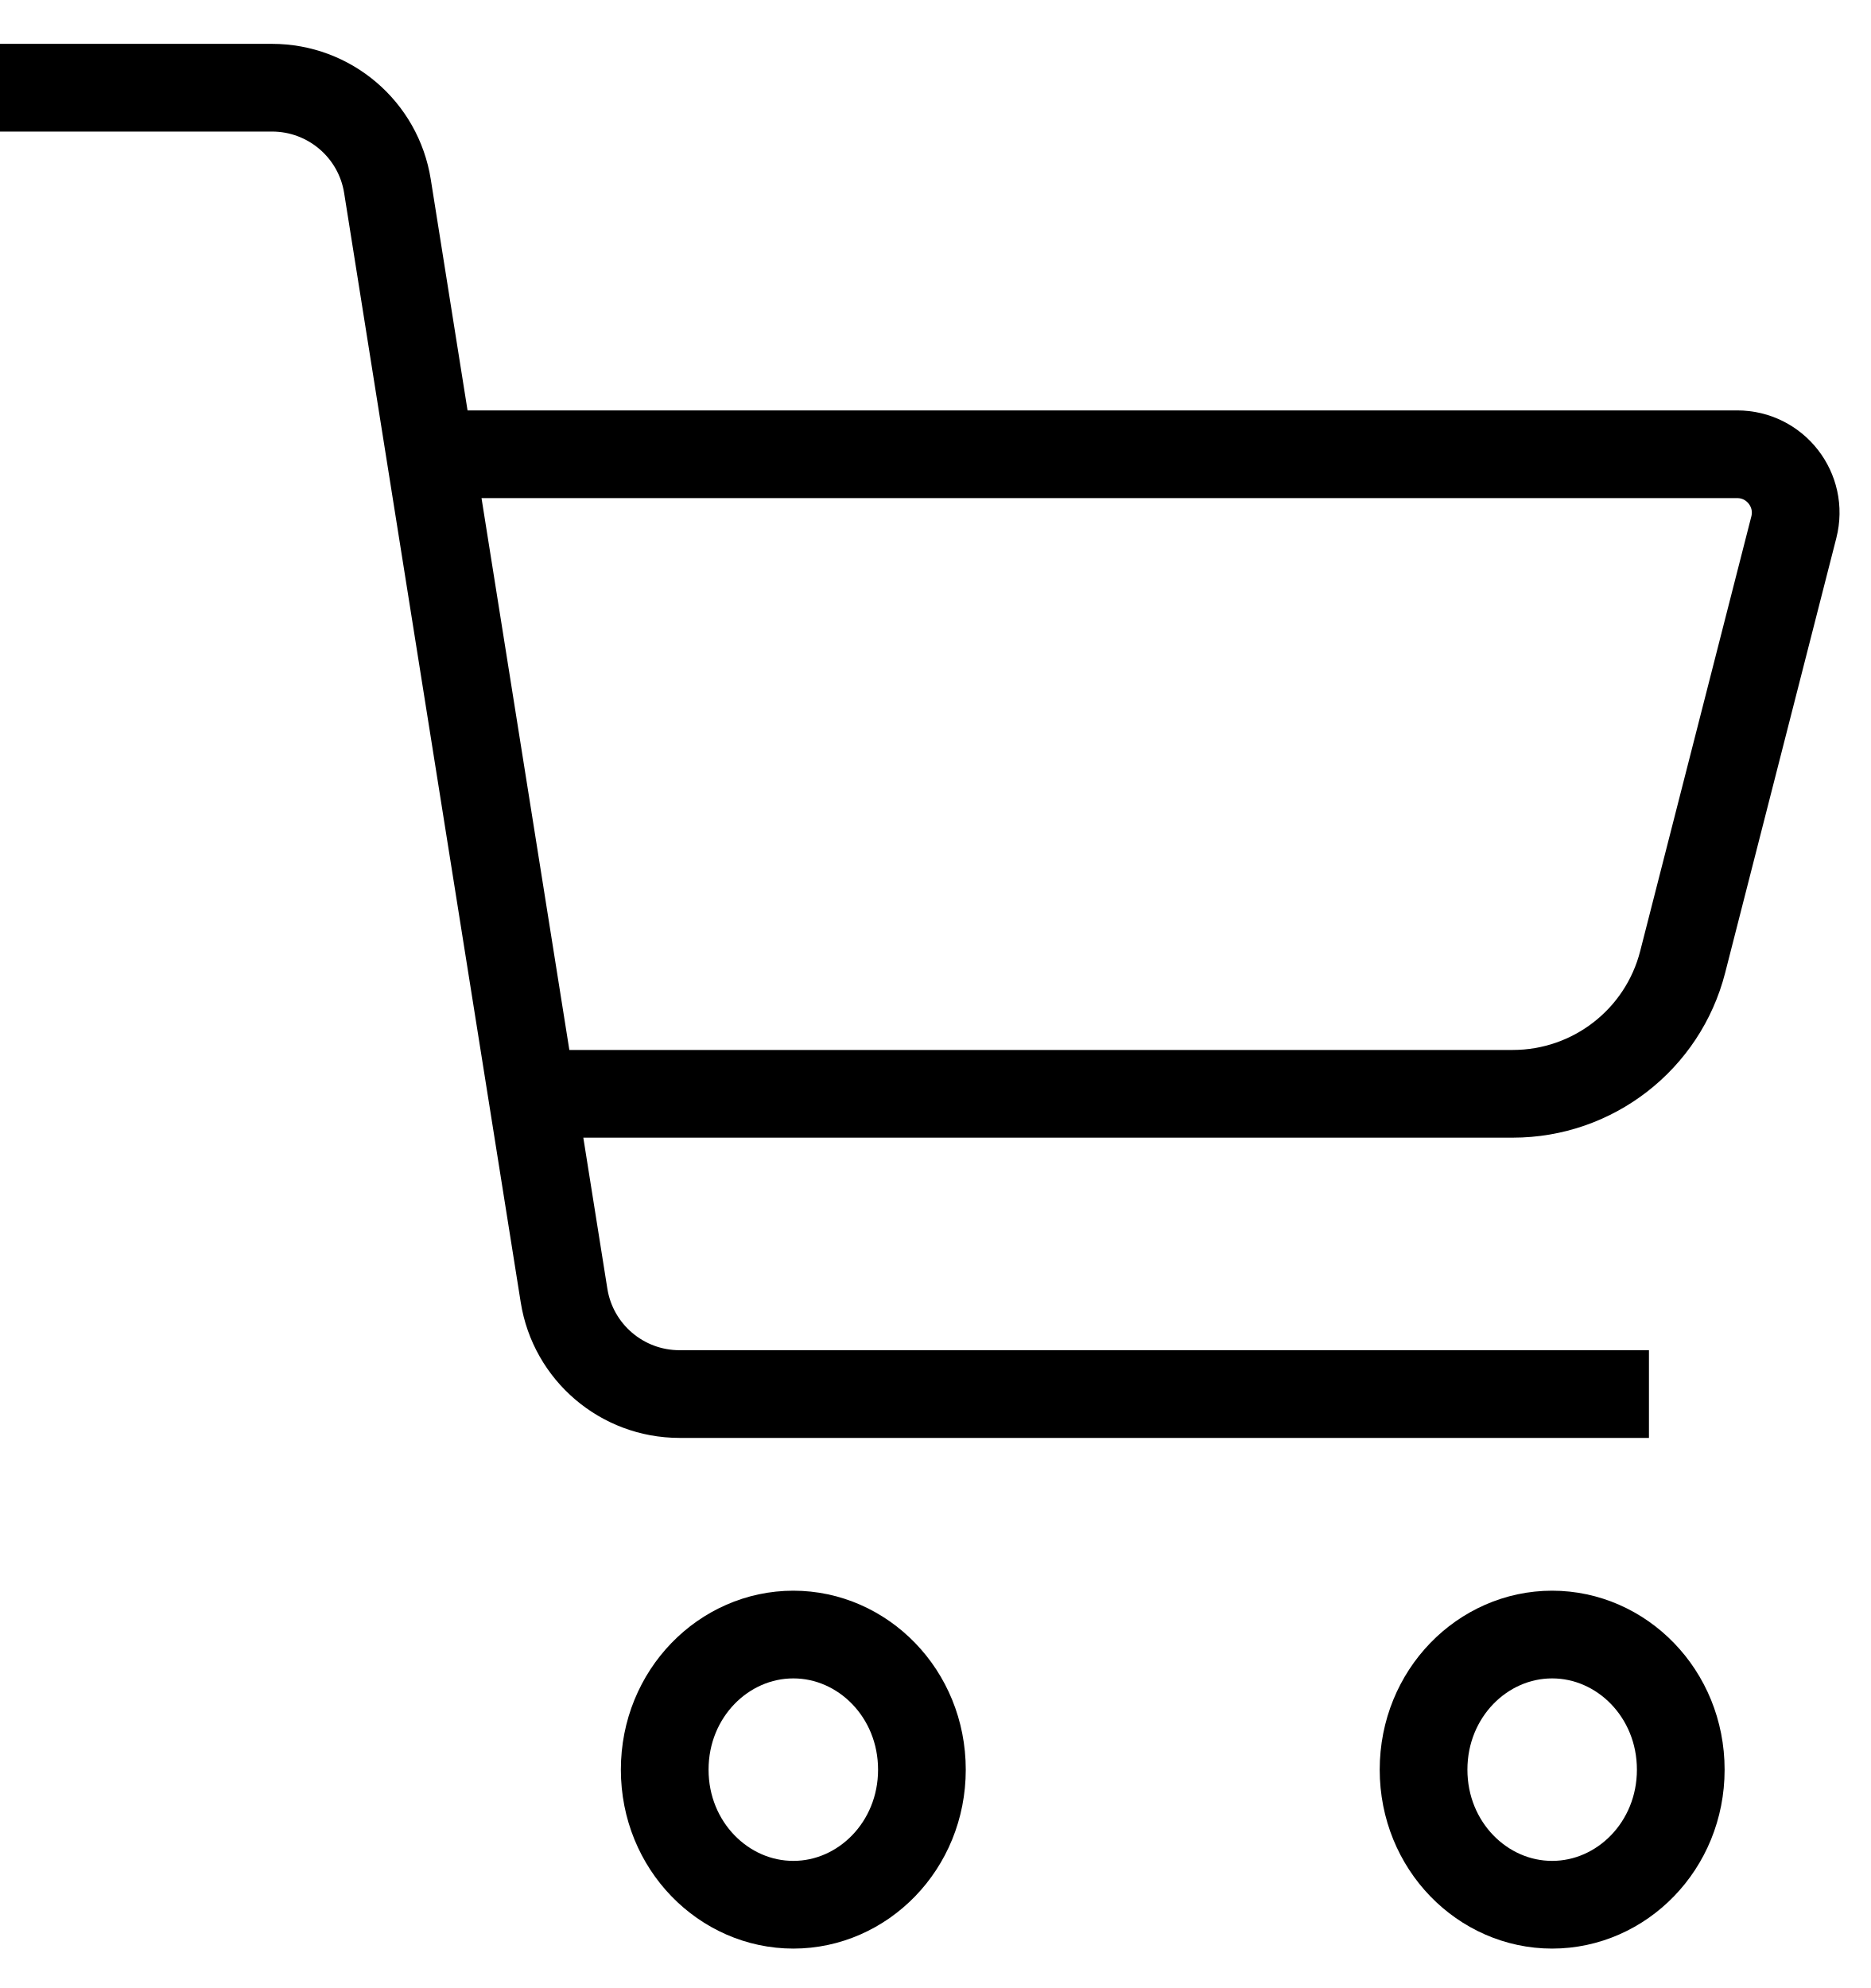
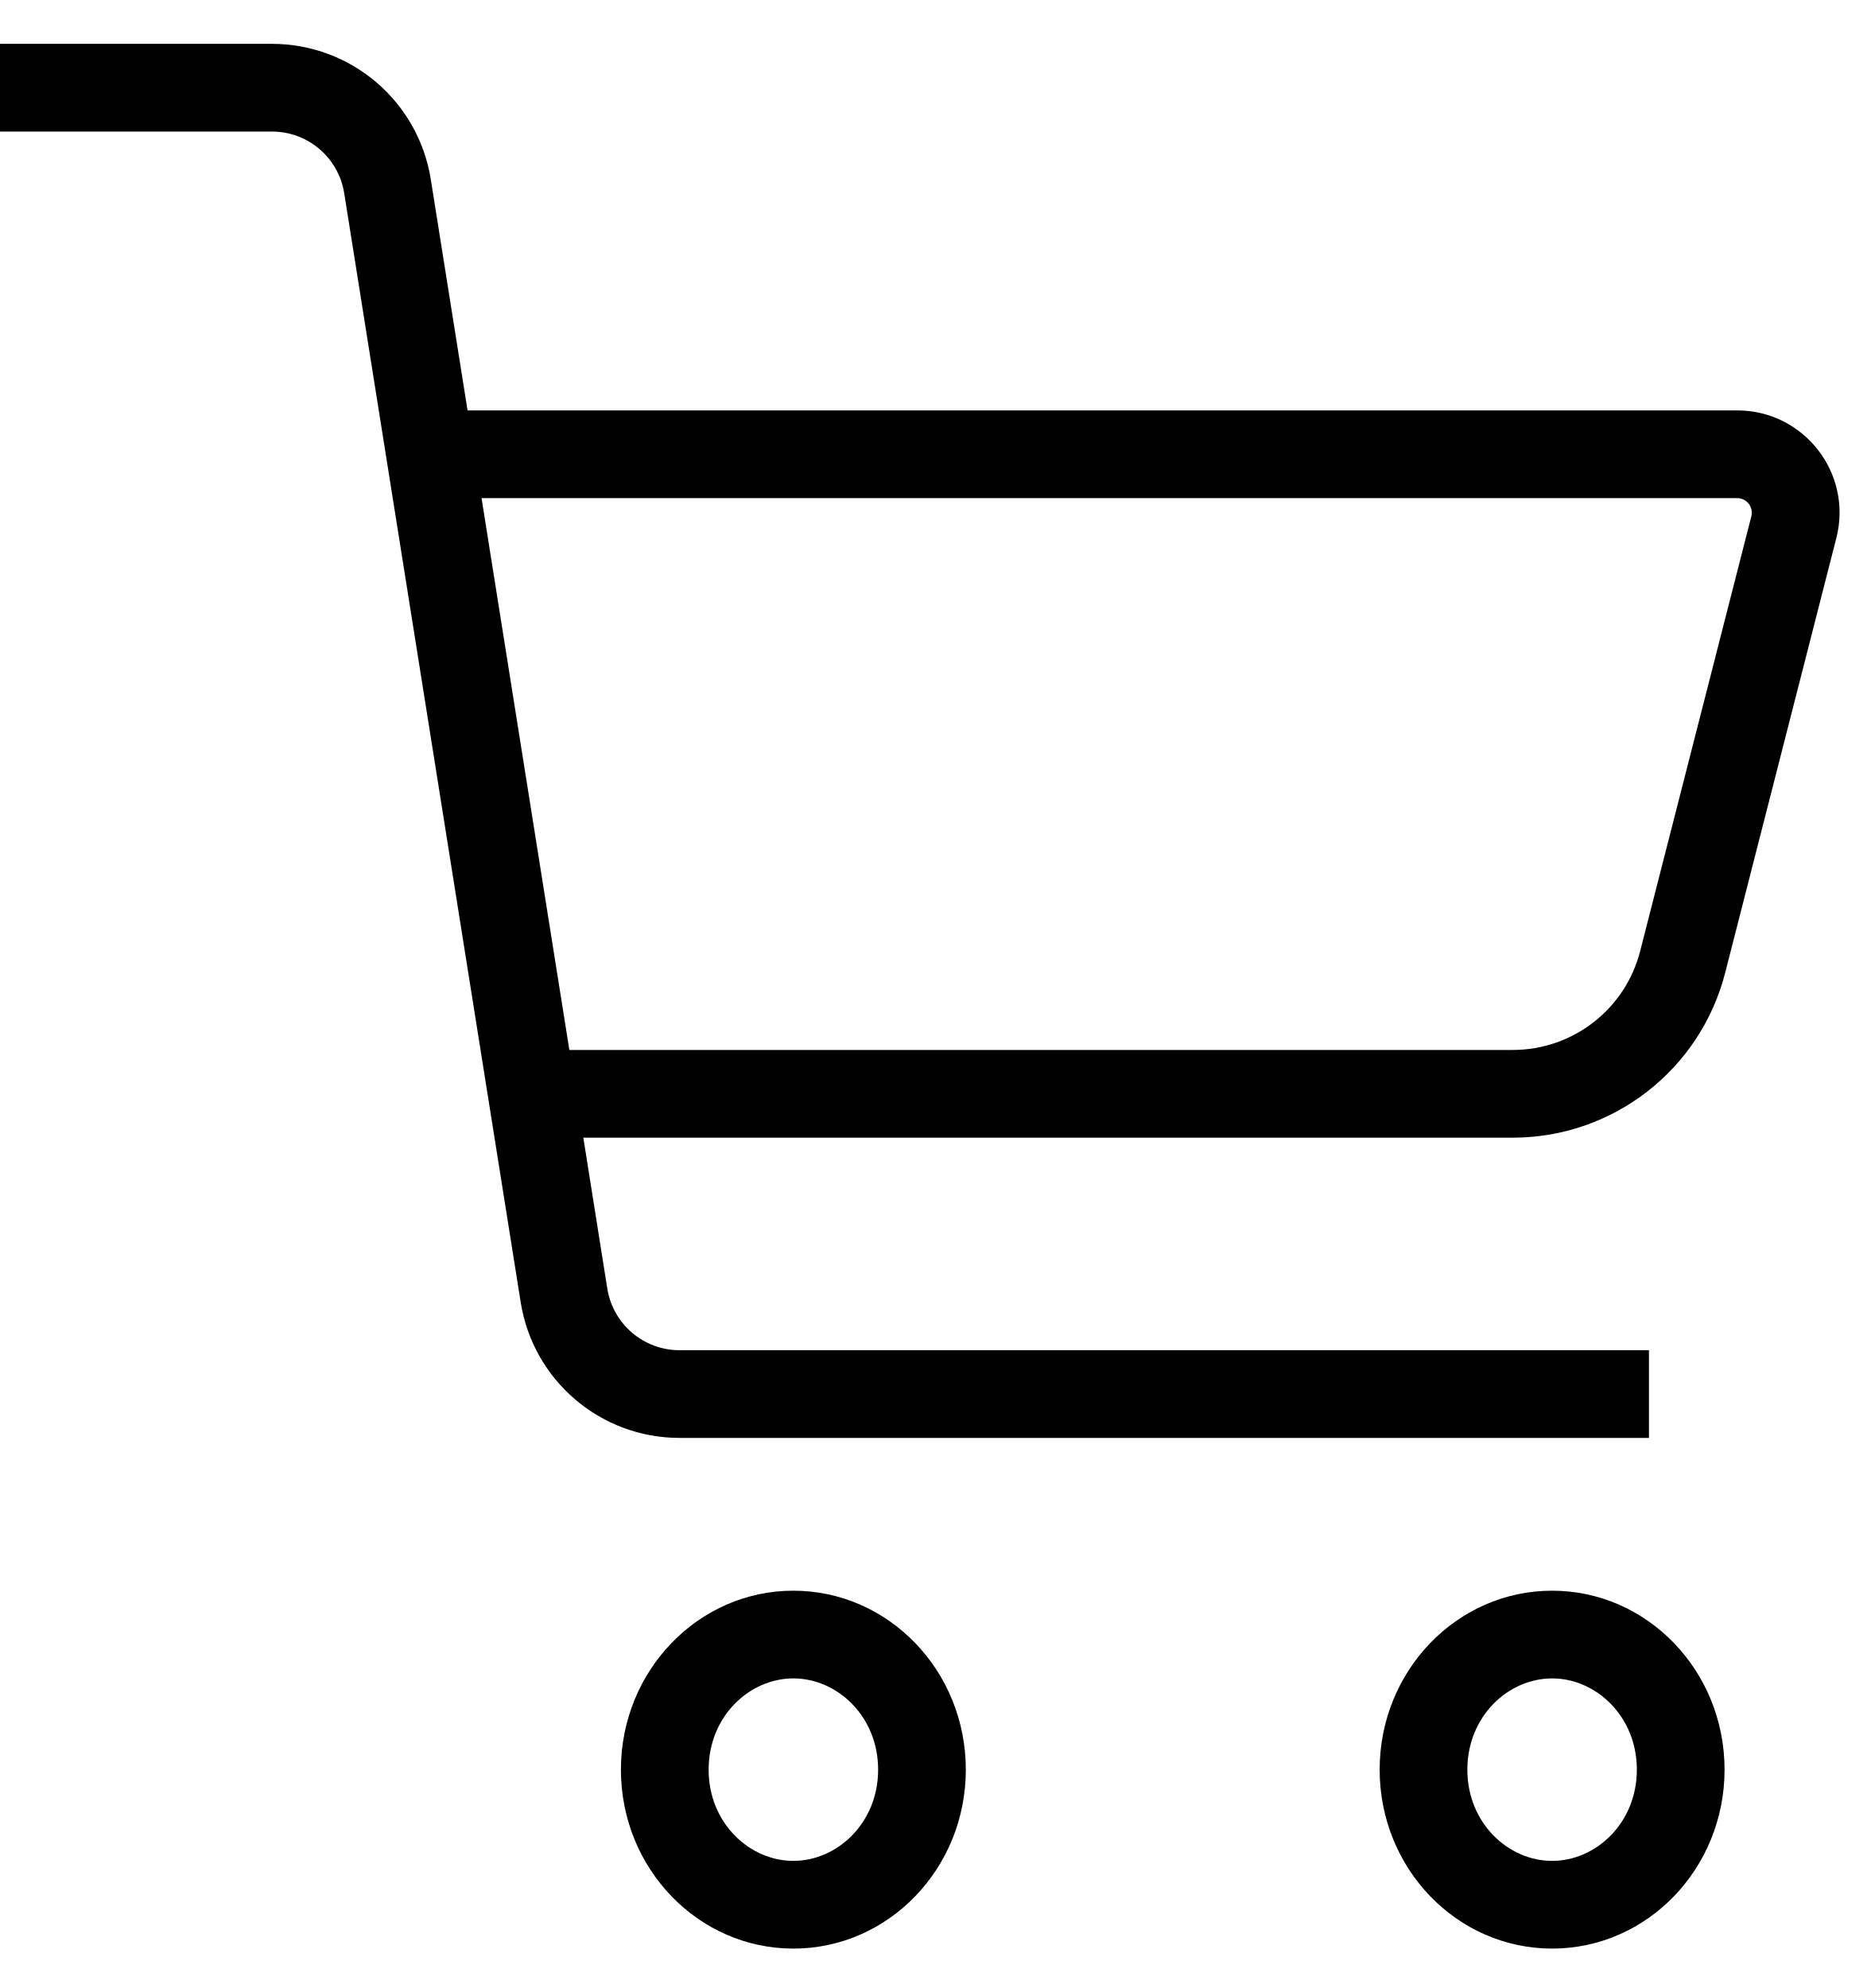
<svg xmlns="http://www.w3.org/2000/svg" width="32" height="34" viewBox="0 0 32 34" fill="none">
-   <path d="M7.13 7.769H29.712C30.365 7.769 30.843 8.384 30.681 9.017L28.78 16.451C28.441 17.779 27.244 18.707 25.874 18.707H9.025M0 1.5H4.652C5.635 1.5 6.473 2.214 6.627 3.185L9.647 22.156C9.801 23.127 10.639 23.842 11.622 23.842H28.203" stroke="black" stroke-width="1.5" />
-   <path d="M15.768 30.266C15.768 31.568 14.757 32.576 13.569 32.576C12.38 32.576 11.369 31.568 11.369 30.266C11.369 28.963 12.38 27.955 13.569 27.955C14.757 27.955 15.768 28.963 15.768 30.266Z" stroke="black" stroke-width="1.5" />
-   <path d="M28.747 30.266C28.747 31.568 27.736 32.576 26.547 32.576C25.358 32.576 24.348 31.568 24.348 30.266C24.348 28.963 25.358 27.955 26.547 27.955C27.736 27.955 28.747 28.963 28.747 30.266Z" stroke="black" stroke-width="1.5" />
+   <path fill-rule="evenodd" clip-rule="evenodd" d="M4.652 2.25H0V0.75H4.652C6.004 0.75 7.155 1.732 7.368 3.067L7.997 7.019H29.712C30.855 7.019 31.691 8.096 31.408 9.202L29.507 16.636C29.082 18.296 27.587 19.457 25.874 19.457H9.977L10.387 22.038C10.484 22.645 11.007 23.092 11.622 23.092H28.203V24.592H11.622C10.27 24.592 9.119 23.609 8.906 22.274L5.887 3.303C5.79 2.696 5.267 2.25 4.652 2.25ZM9.738 17.957H25.874C26.902 17.957 27.799 17.261 28.053 16.265L29.954 8.831C29.995 8.673 29.875 8.519 29.712 8.519H8.236L9.738 17.957Z" fill="black" />
+   <path fill-rule="evenodd" clip-rule="evenodd" d="M13.569 31.826C14.318 31.826 15.019 31.18 15.019 30.266C15.019 29.351 14.318 28.705 13.569 28.705C12.821 28.705 12.12 29.351 12.12 30.266C12.12 31.18 12.821 31.826 13.569 31.826ZM13.569 33.326C15.198 33.326 16.519 31.956 16.519 30.266C16.519 28.576 15.198 27.205 13.569 27.205C11.941 27.205 10.62 28.576 10.62 30.266C10.62 31.956 11.941 33.326 13.569 33.326Z" fill="black" />
+   <path fill-rule="evenodd" clip-rule="evenodd" d="M26.547 31.826C27.295 31.826 27.996 31.18 27.996 30.266C27.996 29.351 27.295 28.705 26.547 28.705C25.798 28.705 25.097 29.351 25.097 30.266C25.097 31.18 25.798 31.826 26.547 31.826ZM26.547 33.326C28.175 33.326 29.496 31.956 29.496 30.266C29.496 28.576 28.175 27.205 26.547 27.205C24.918 27.205 23.597 28.576 23.597 30.266C23.597 31.956 24.918 33.326 26.547 33.326Z" fill="black" />
</svg>
